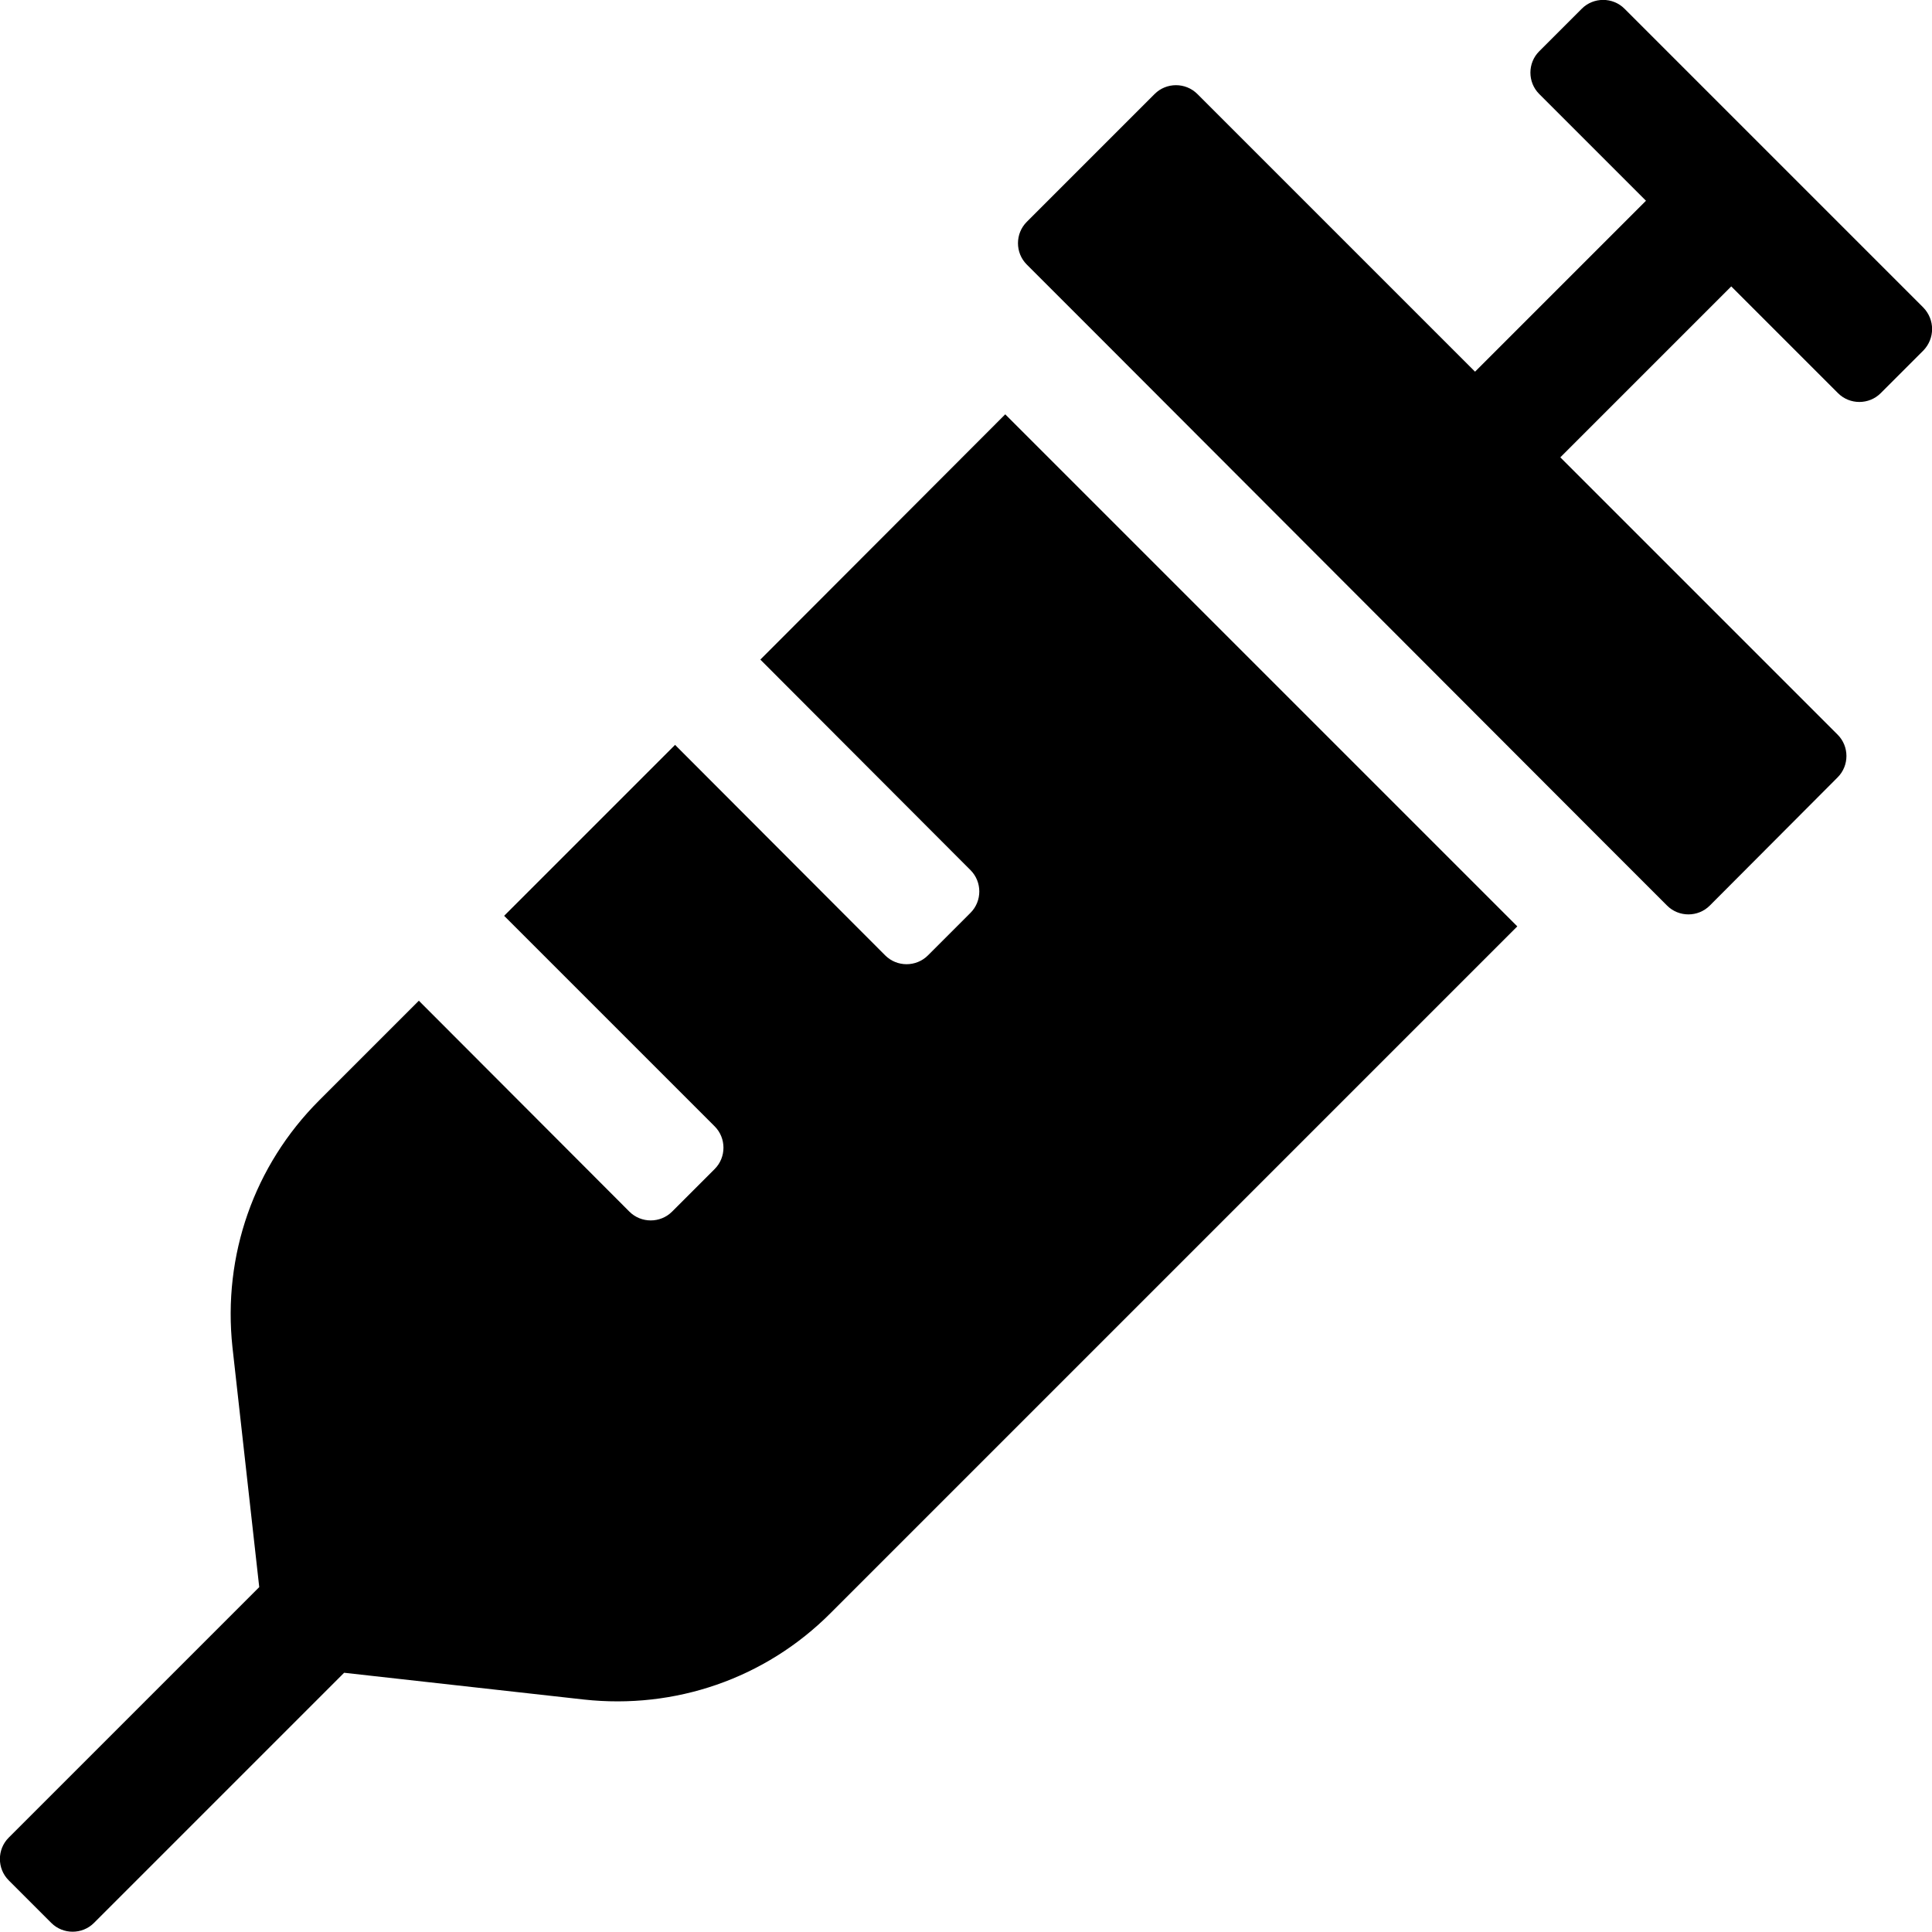
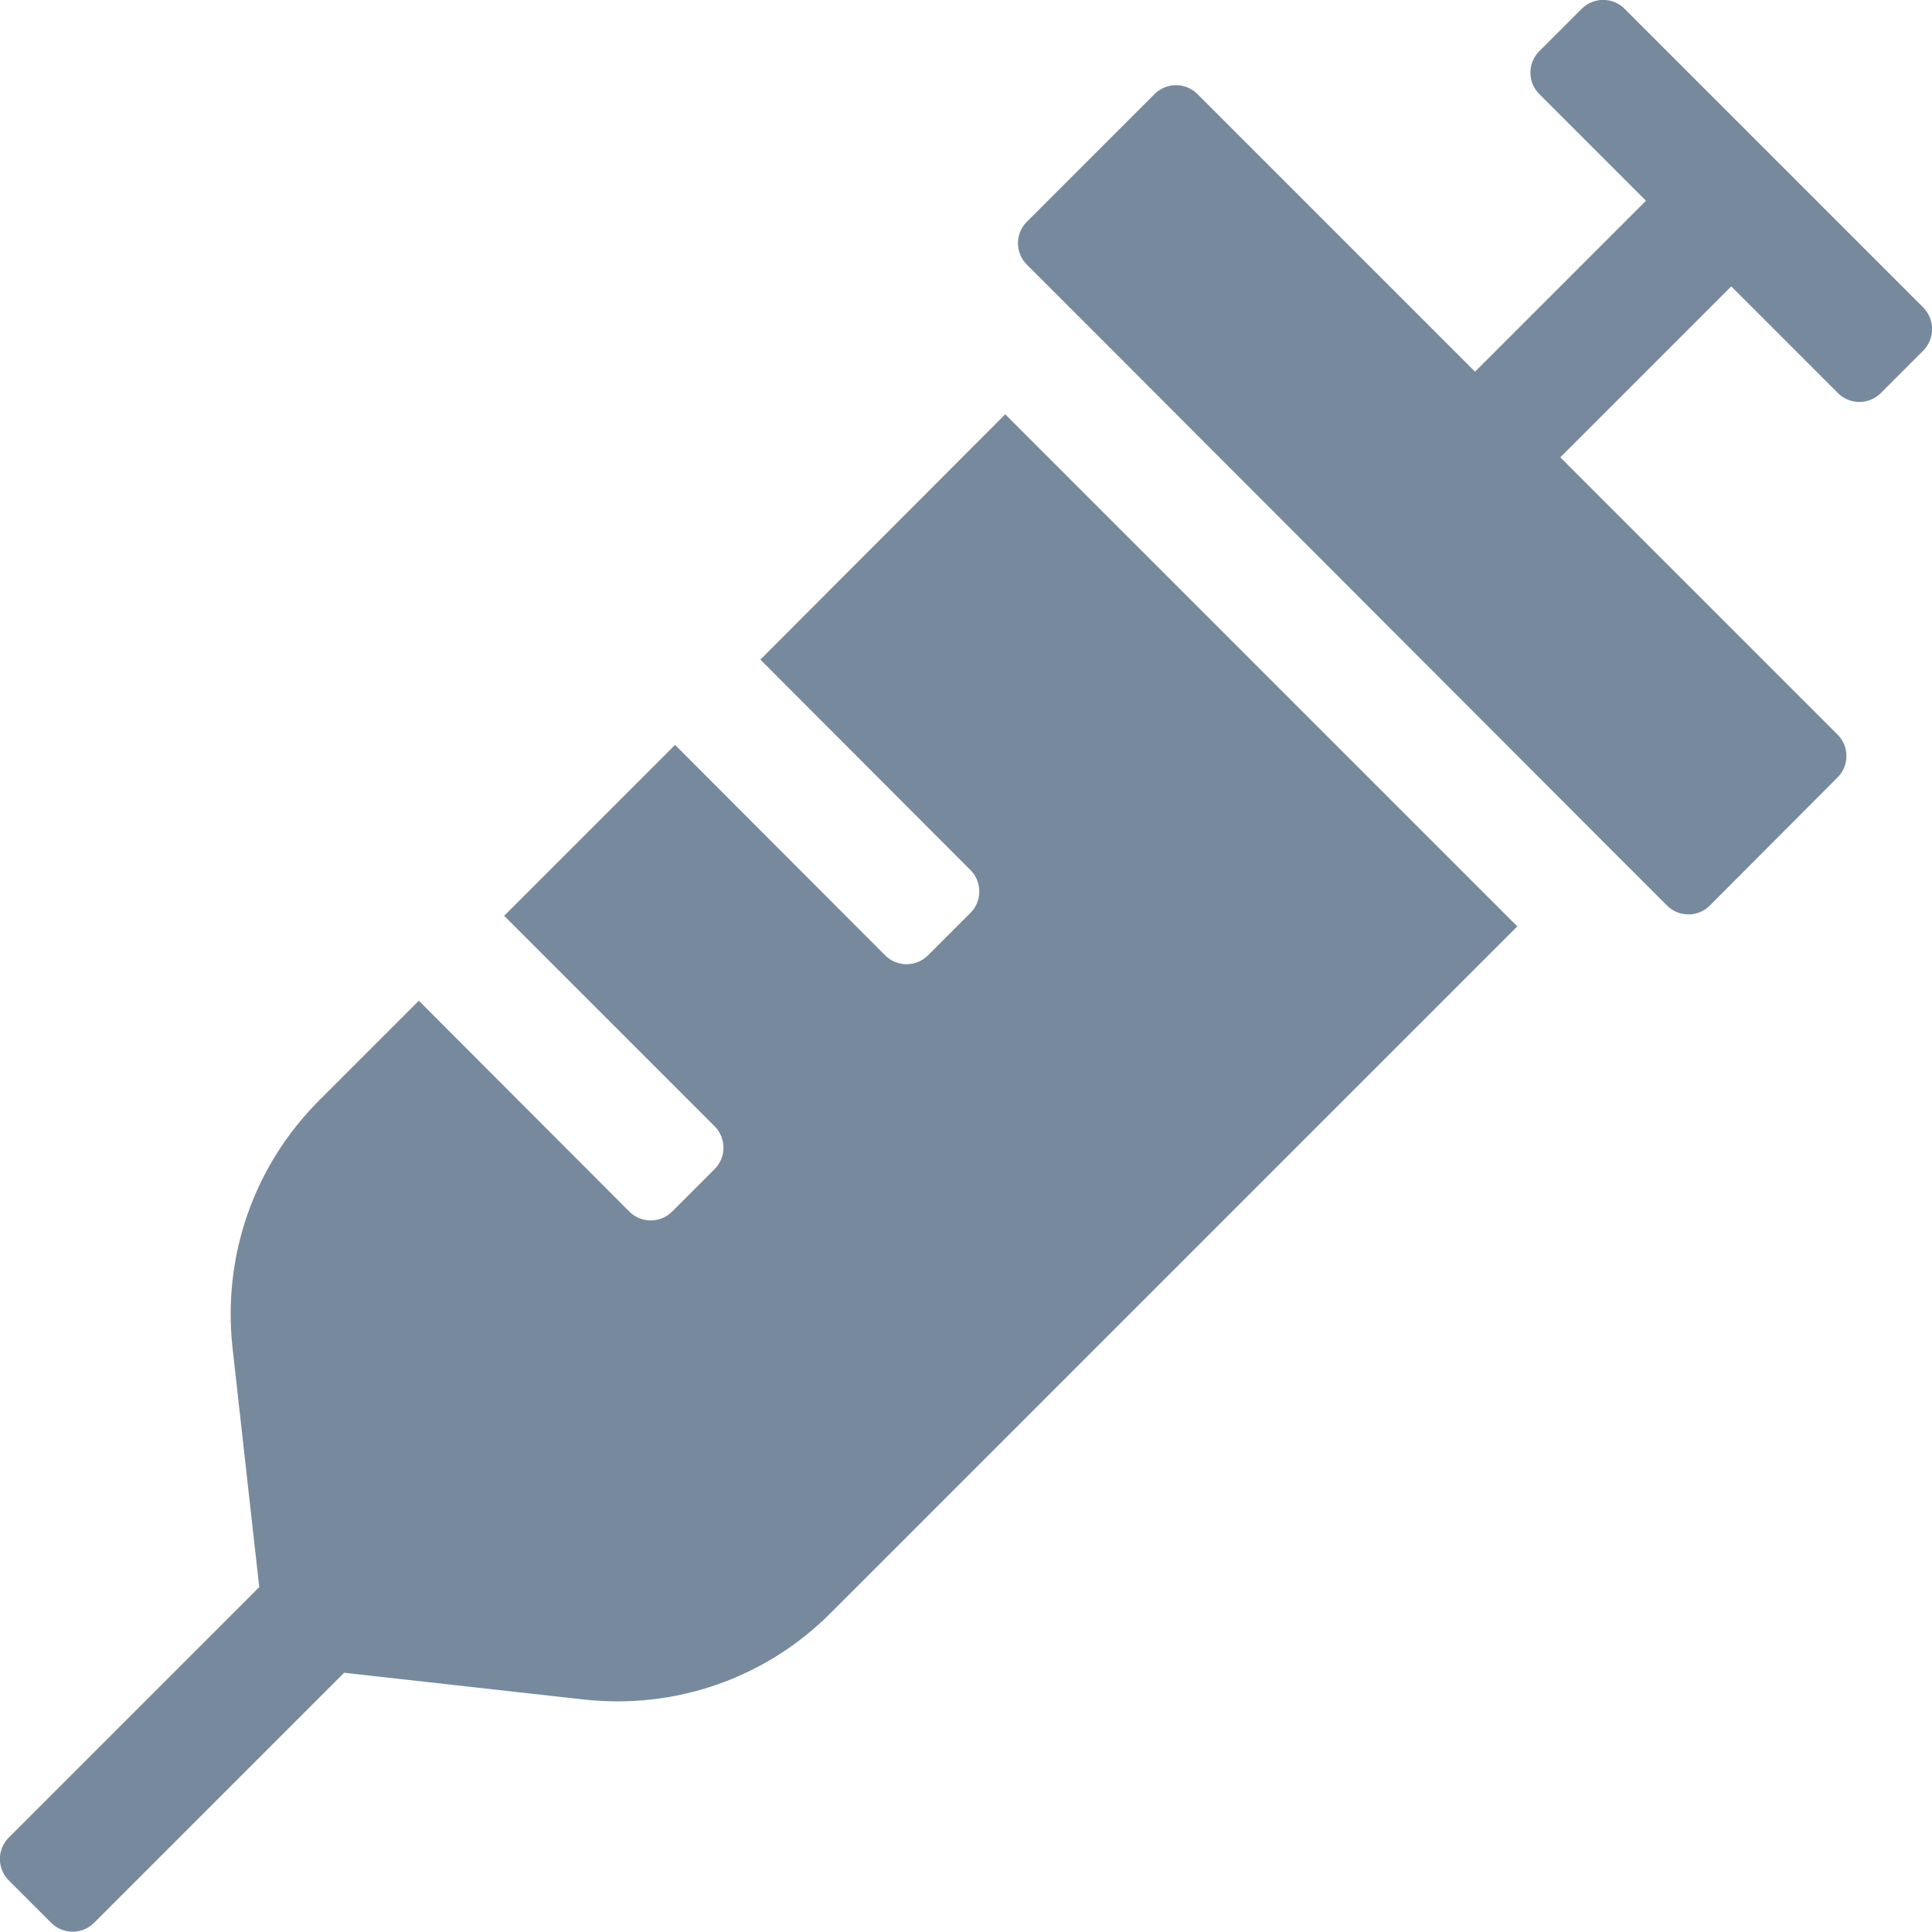
<svg xmlns="http://www.w3.org/2000/svg" aria-hidden="true" focusable="false" data-prefix="fas" data-icon="syringe" class="svg-inline--fa fa-syringe fa-w-16" role="img" viewBox="0 0 512 512">
-   <path fill="currentColor" d="M201.5 174.8l55.7 55.8c3.1 3.1 3.1 8.2 0 11.3l-11.3 11.3c-3.1 3.1-8.2 3.1-11.3 0l-55.7-55.8-45.3 45.3 55.8 55.8c3.1 3.1 3.1 8.2 0 11.3l-11.3 11.3c-3.1 3.1-8.2 3.1-11.3 0L111 265.2l-26.4 26.4c-17.3 17.3-25.6 41.1-23 65.4l7.1 63.6L2.3 487c-3.1 3.1-3.1 8.2 0 11.3l11.3 11.3c3.1 3.1 8.2 3.1 11.3 0l66.3-66.3 63.6 7.1c23.9 2.6 47.9-5.4 65.4-23l181.9-181.9-135.7-135.7-64.9 65zm308.2-93.3L430.5 2.3c-3.1-3.1-8.2-3.1-11.3 0l-11.3 11.3c-3.1 3.1-3.1 8.2 0 11.3l28.3 28.3-45.3 45.3-56.6-56.6-17-17c-3.1-3.1-8.2-3.1-11.3 0l-33.9 33.9c-3.1 3.1-3.1 8.2 0 11.3l17 17L424.8 223l17 17c3.1 3.1 8.2 3.1 11.3 0l33.9-34c3.1-3.1 3.1-8.2 0-11.3l-73.5-73.5 45.3-45.3 28.3 28.3c3.1 3.1 8.2 3.1 11.3 0l11.3-11.3c3.1-3.2 3.1-8.2 0-11.4z" />
+   <path fill="#778a9d" d="M201.5 174.8l55.7 55.8c3.1 3.1 3.1 8.2 0 11.3l-11.3 11.3c-3.1 3.1-8.2 3.1-11.3 0l-55.7-55.8-45.3 45.3 55.8 55.8c3.1 3.1 3.1 8.2 0 11.3l-11.3 11.3c-3.1 3.1-8.2 3.1-11.3 0L111 265.2l-26.4 26.4c-17.3 17.3-25.6 41.1-23 65.4l7.1 63.6L2.3 487c-3.1 3.1-3.1 8.2 0 11.3l11.3 11.3c3.1 3.1 8.2 3.1 11.3 0l66.3-66.3 63.6 7.1c23.9 2.6 47.9-5.4 65.4-23l181.9-181.9-135.7-135.7-64.9 65zm308.2-93.3L430.5 2.3c-3.1-3.1-8.2-3.1-11.3 0l-11.3 11.3c-3.1 3.1-3.1 8.2 0 11.3l28.3 28.3-45.3 45.3-56.6-56.6-17-17c-3.1-3.1-8.2-3.1-11.3 0l-33.9 33.9c-3.1 3.1-3.1 8.2 0 11.3l17 17L424.8 223l17 17c3.1 3.1 8.2 3.1 11.3 0l33.9-34c3.1-3.1 3.1-8.2 0-11.3l-73.5-73.5 45.3-45.3 28.3 28.3c3.1 3.1 8.2 3.1 11.3 0l11.3-11.3c3.1-3.2 3.1-8.2 0-11.4z" />
</svg>
